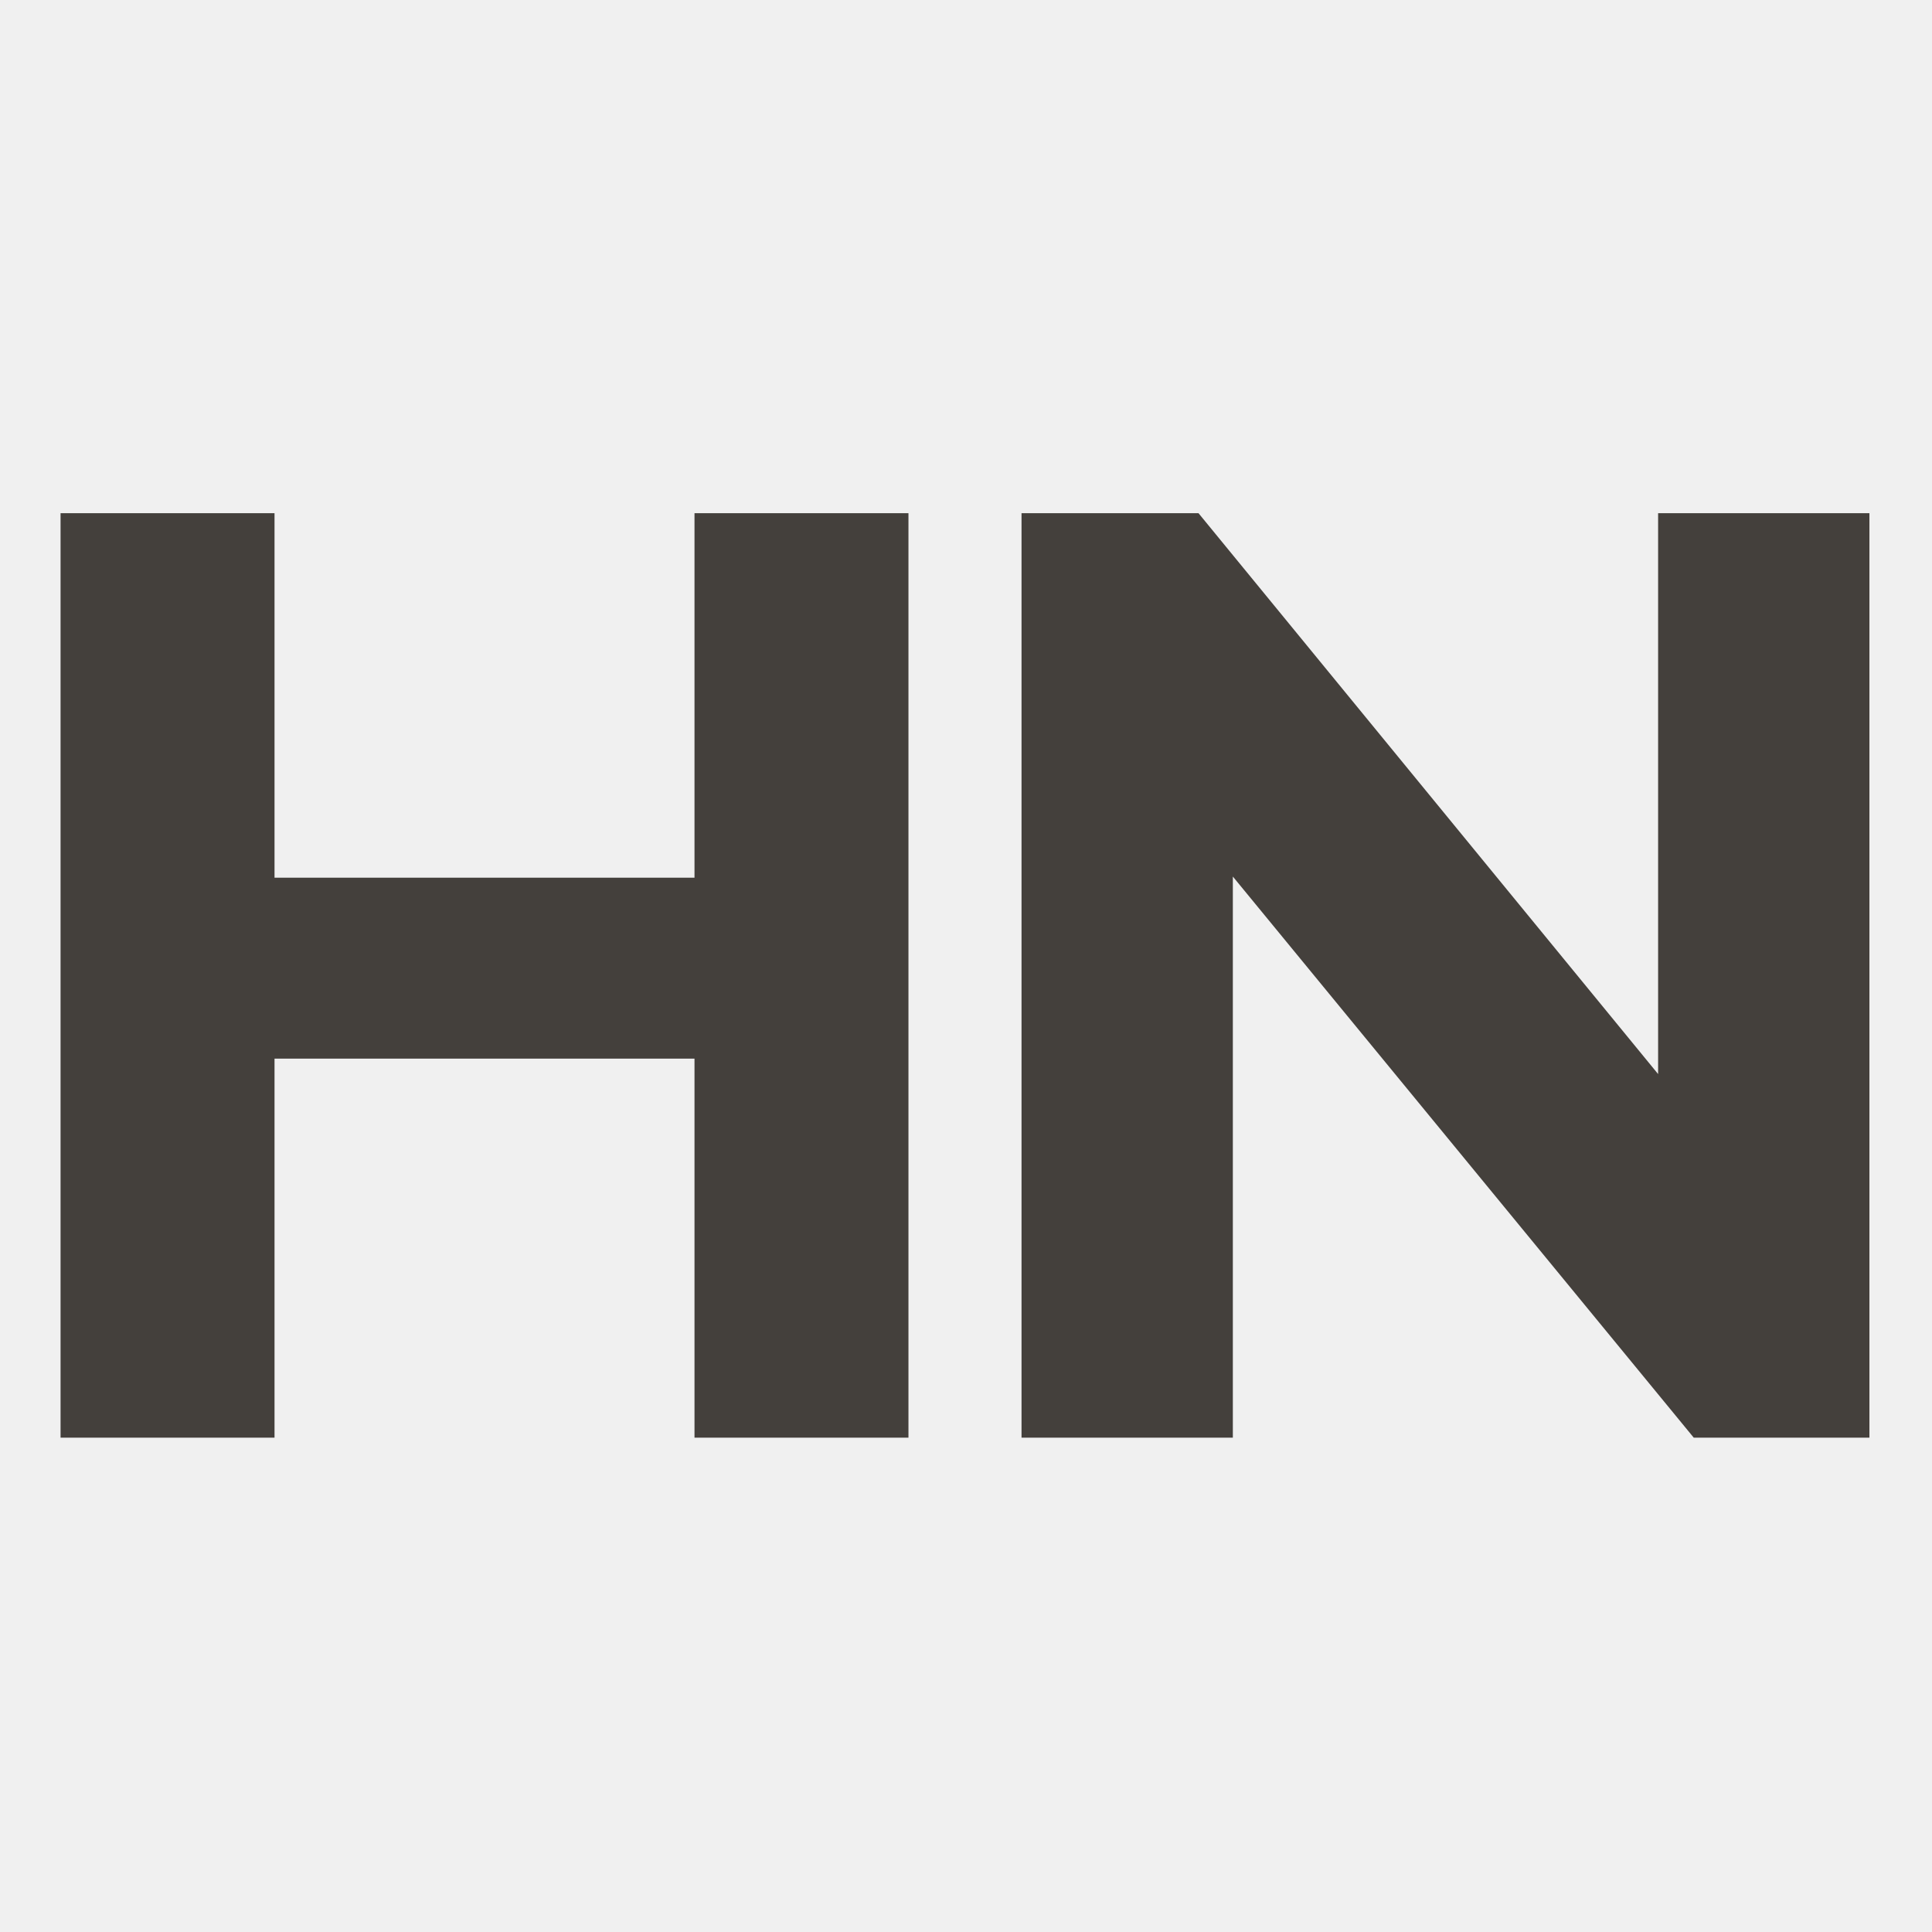
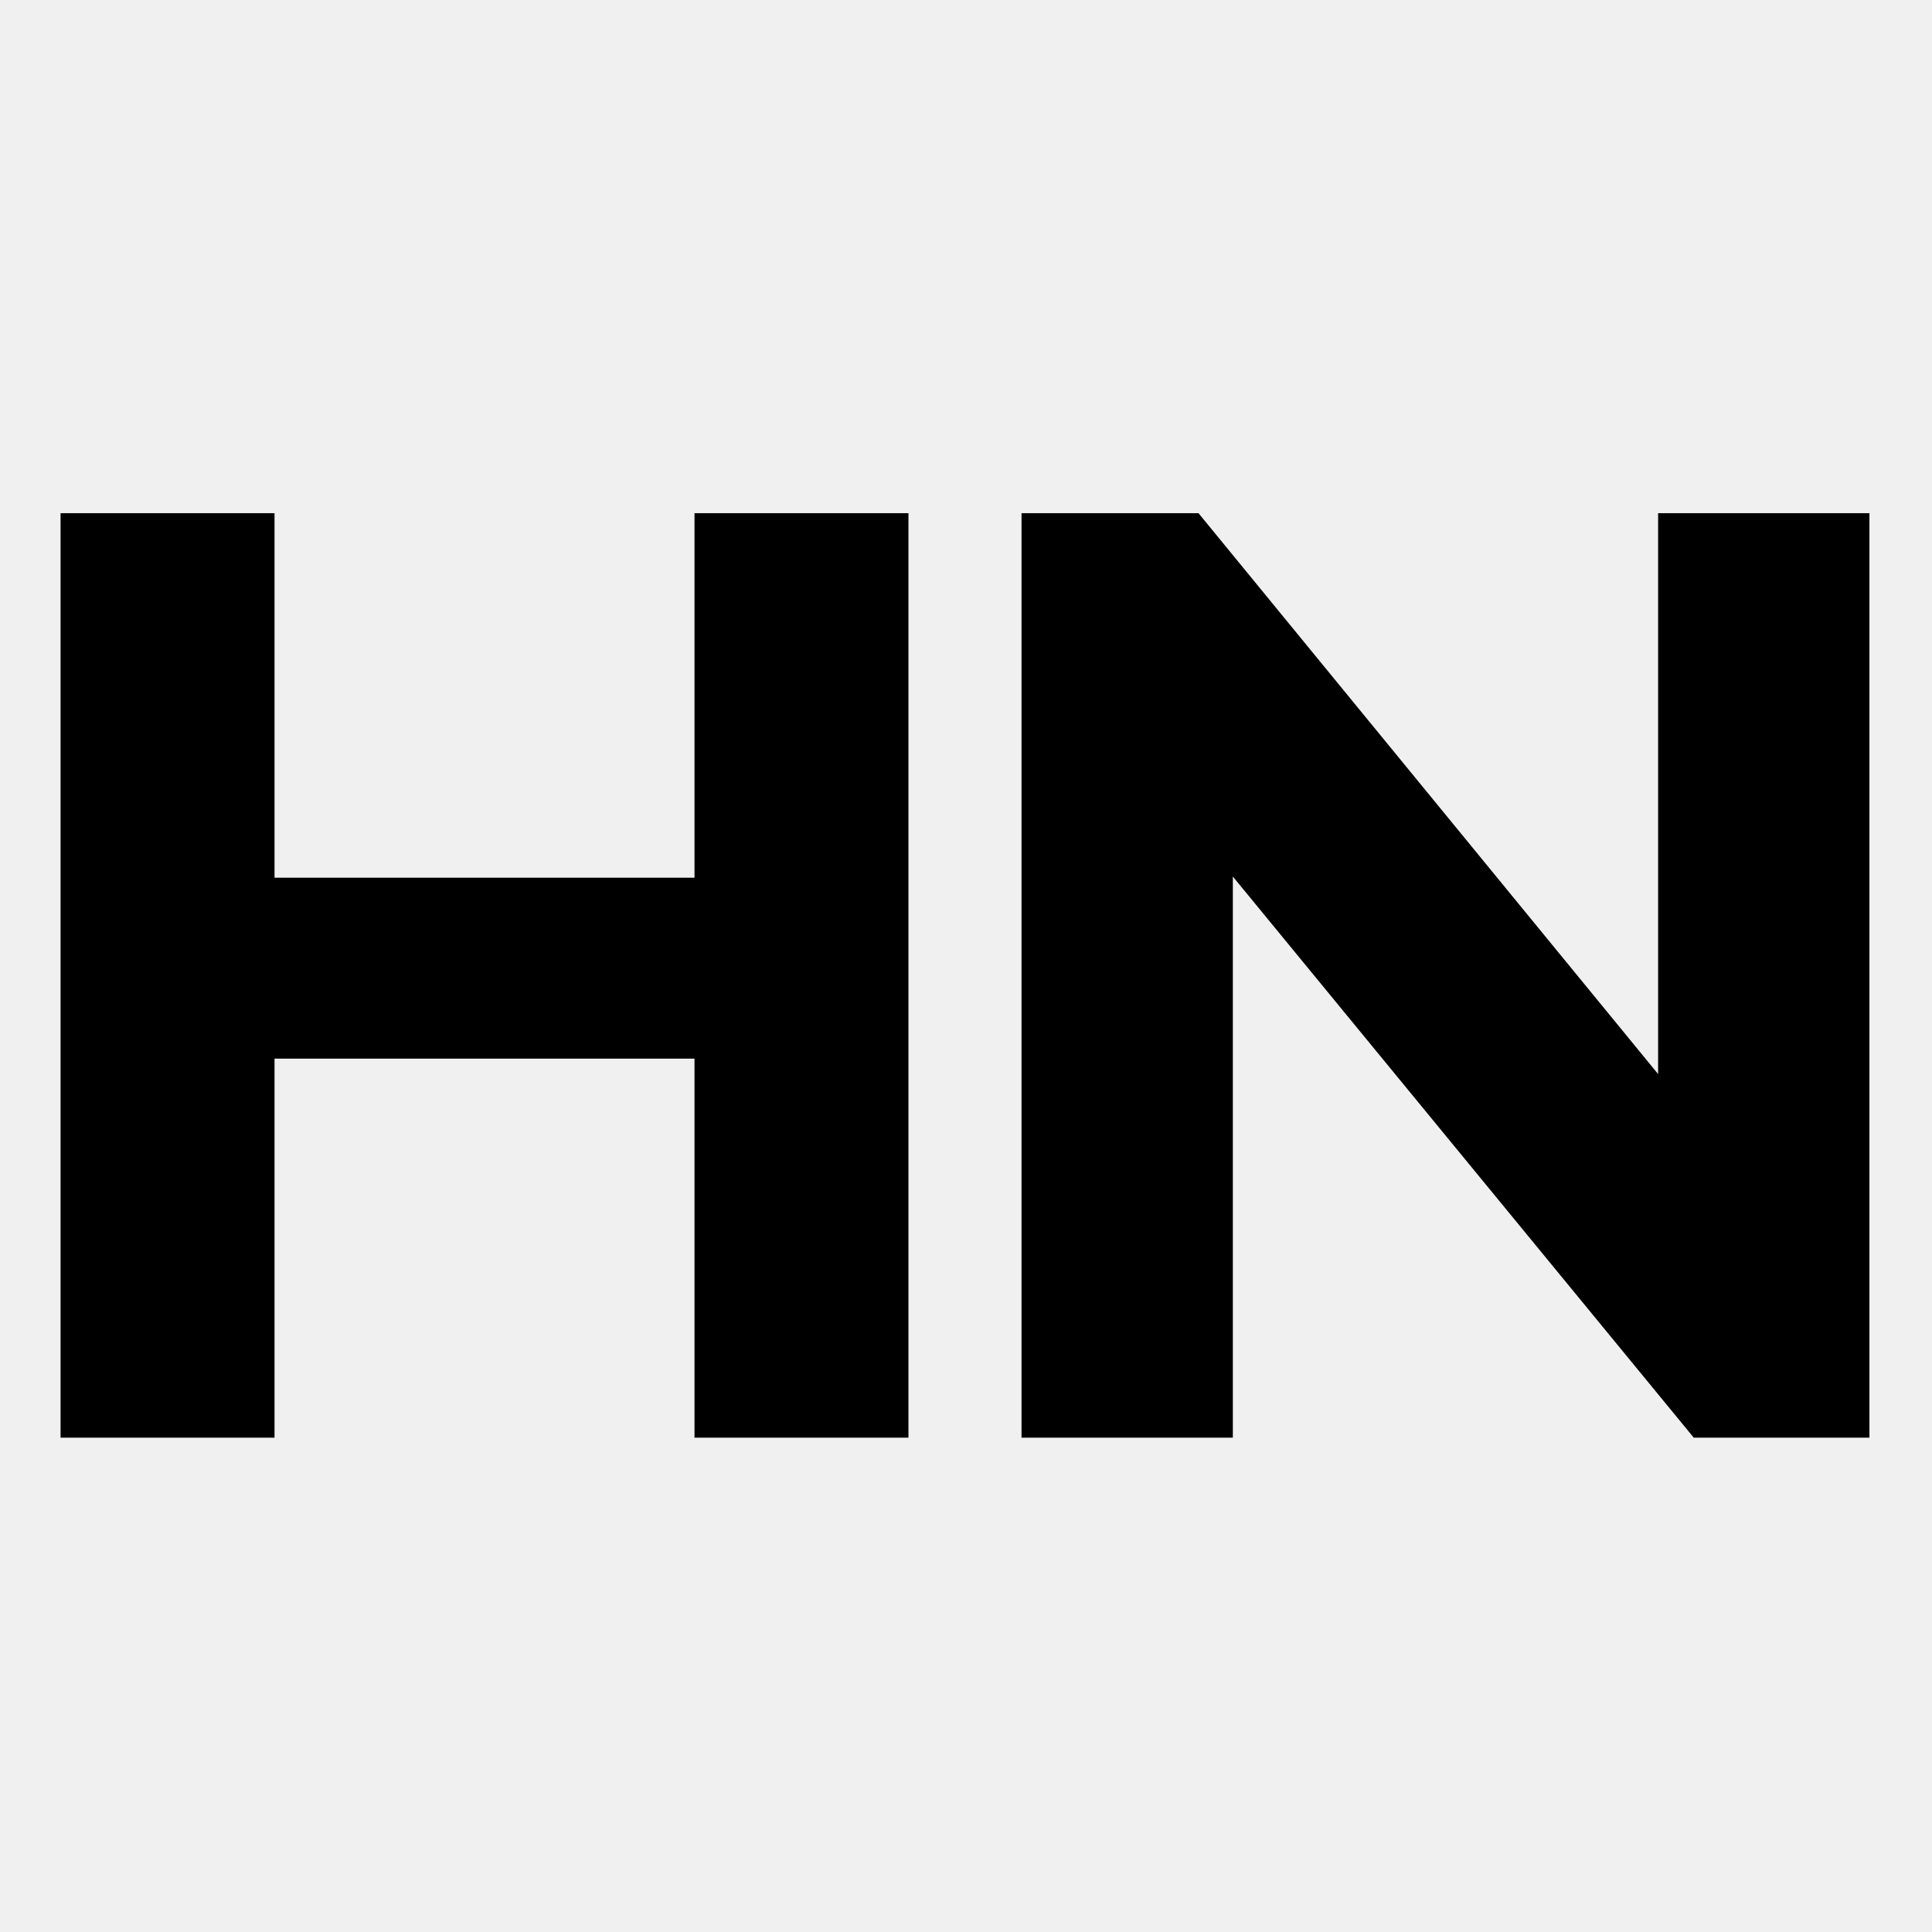
- <svg xmlns="http://www.w3.org/2000/svg" width="1024" height="1024" viewBox="0 0 1024 1024" fill="transparent">
+ <svg xmlns="http://www.w3.org/2000/svg" viewBox="0 0 1024 1024" fill="none">
  <style>
-     path { fill: #44403C; } /* Заменяем color на fill */
+     path { fill: black;}
    @media (prefers-color-scheme: dark) {
-         path { fill: white; }
+         path { fill:white; }
    }
    </style>
-   <g clip-path="url(#r)">
-     <rect width="1024" height="1024" fill="none" />
-     <path d="M368.1 272H481.5V762H368.1V272ZM145.5 762H32.1V272H145.5V762ZM376.5 561.1H137.1V465.2H376.5V561.1ZM541.432 762V272H635.232L924.332 624.8H878.832V272H990.832V762H897.732L607.932 409.2H653.432V762H541.432Z" fill="currentColor" />
-   </g>
-   <defs>
-     <clipPath id="r">
-       <rect width="1024" height="1024" />
-     </clipPath>
-   </defs>
+   <path d="M368.1 272H481.5V762H368.1V272ZM145.5 762H32.1V272H145.5V762ZM376.5 561.1H137.1V465.2H376.5V561.1ZM541.432 762V272H635.232L924.332 624.8H878.832V272H990.832V762H897.732L607.932 409.2H653.432V762H541.432Z" fill="red" />
</svg>
